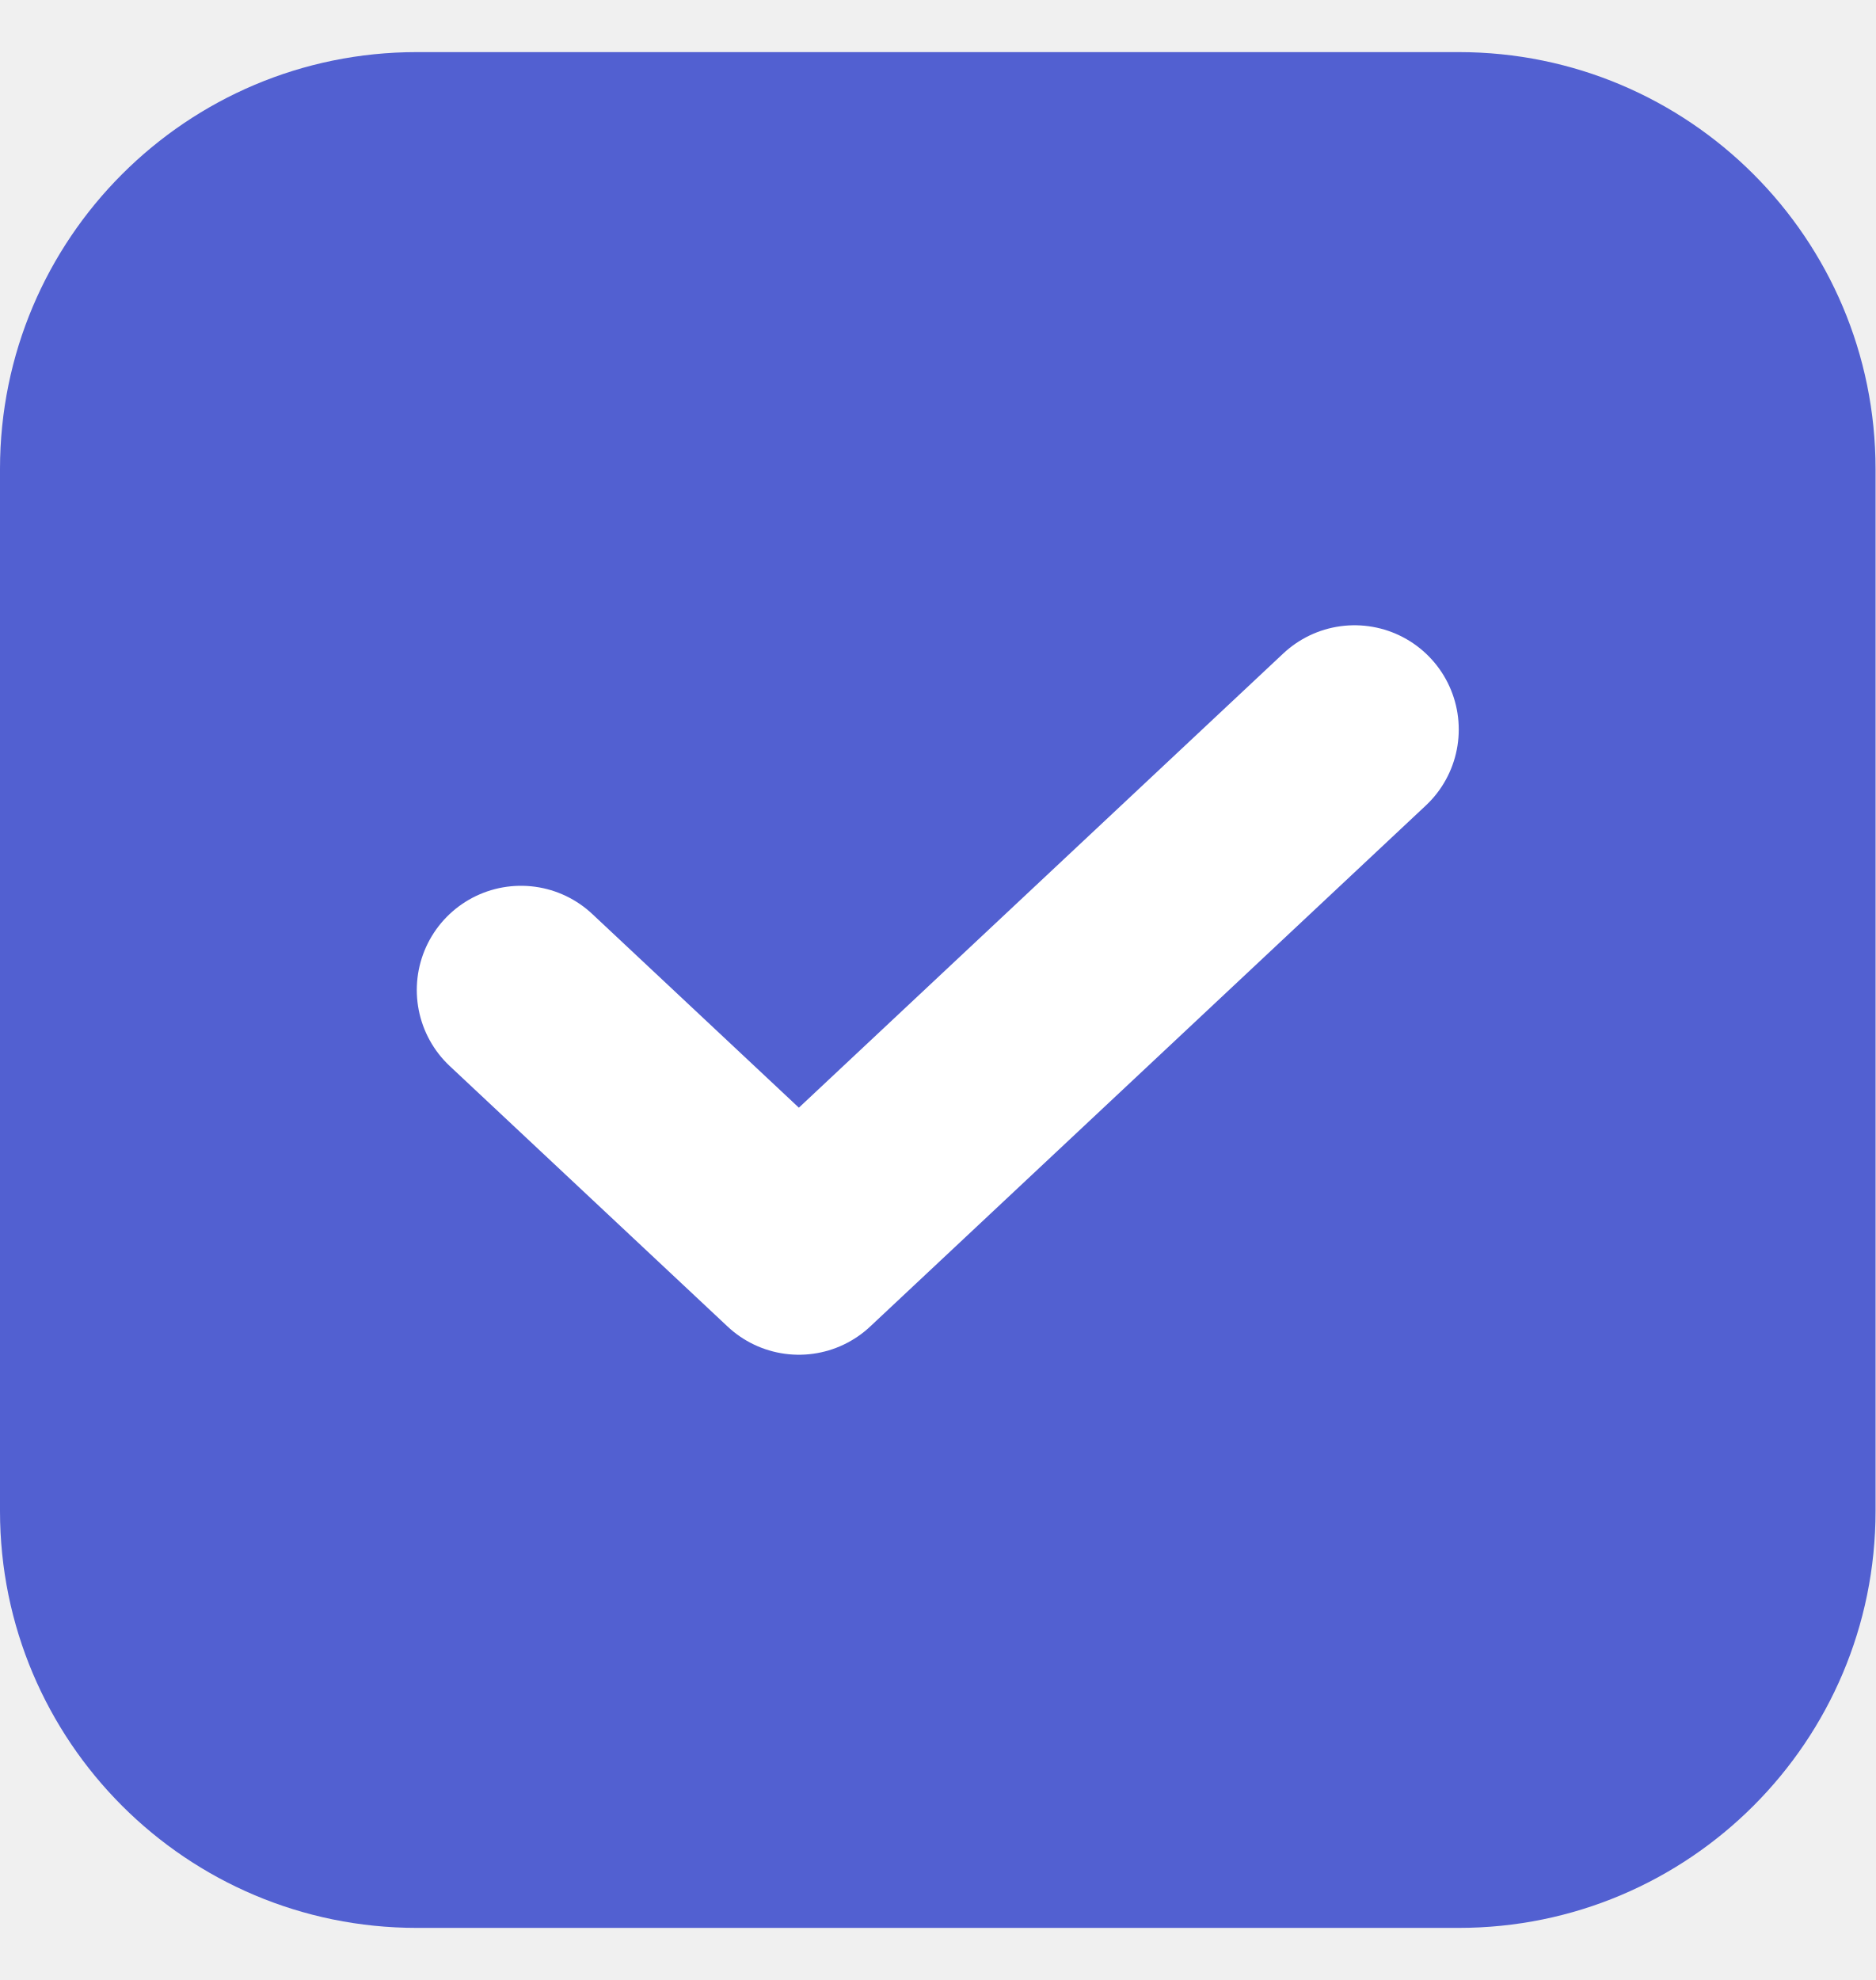
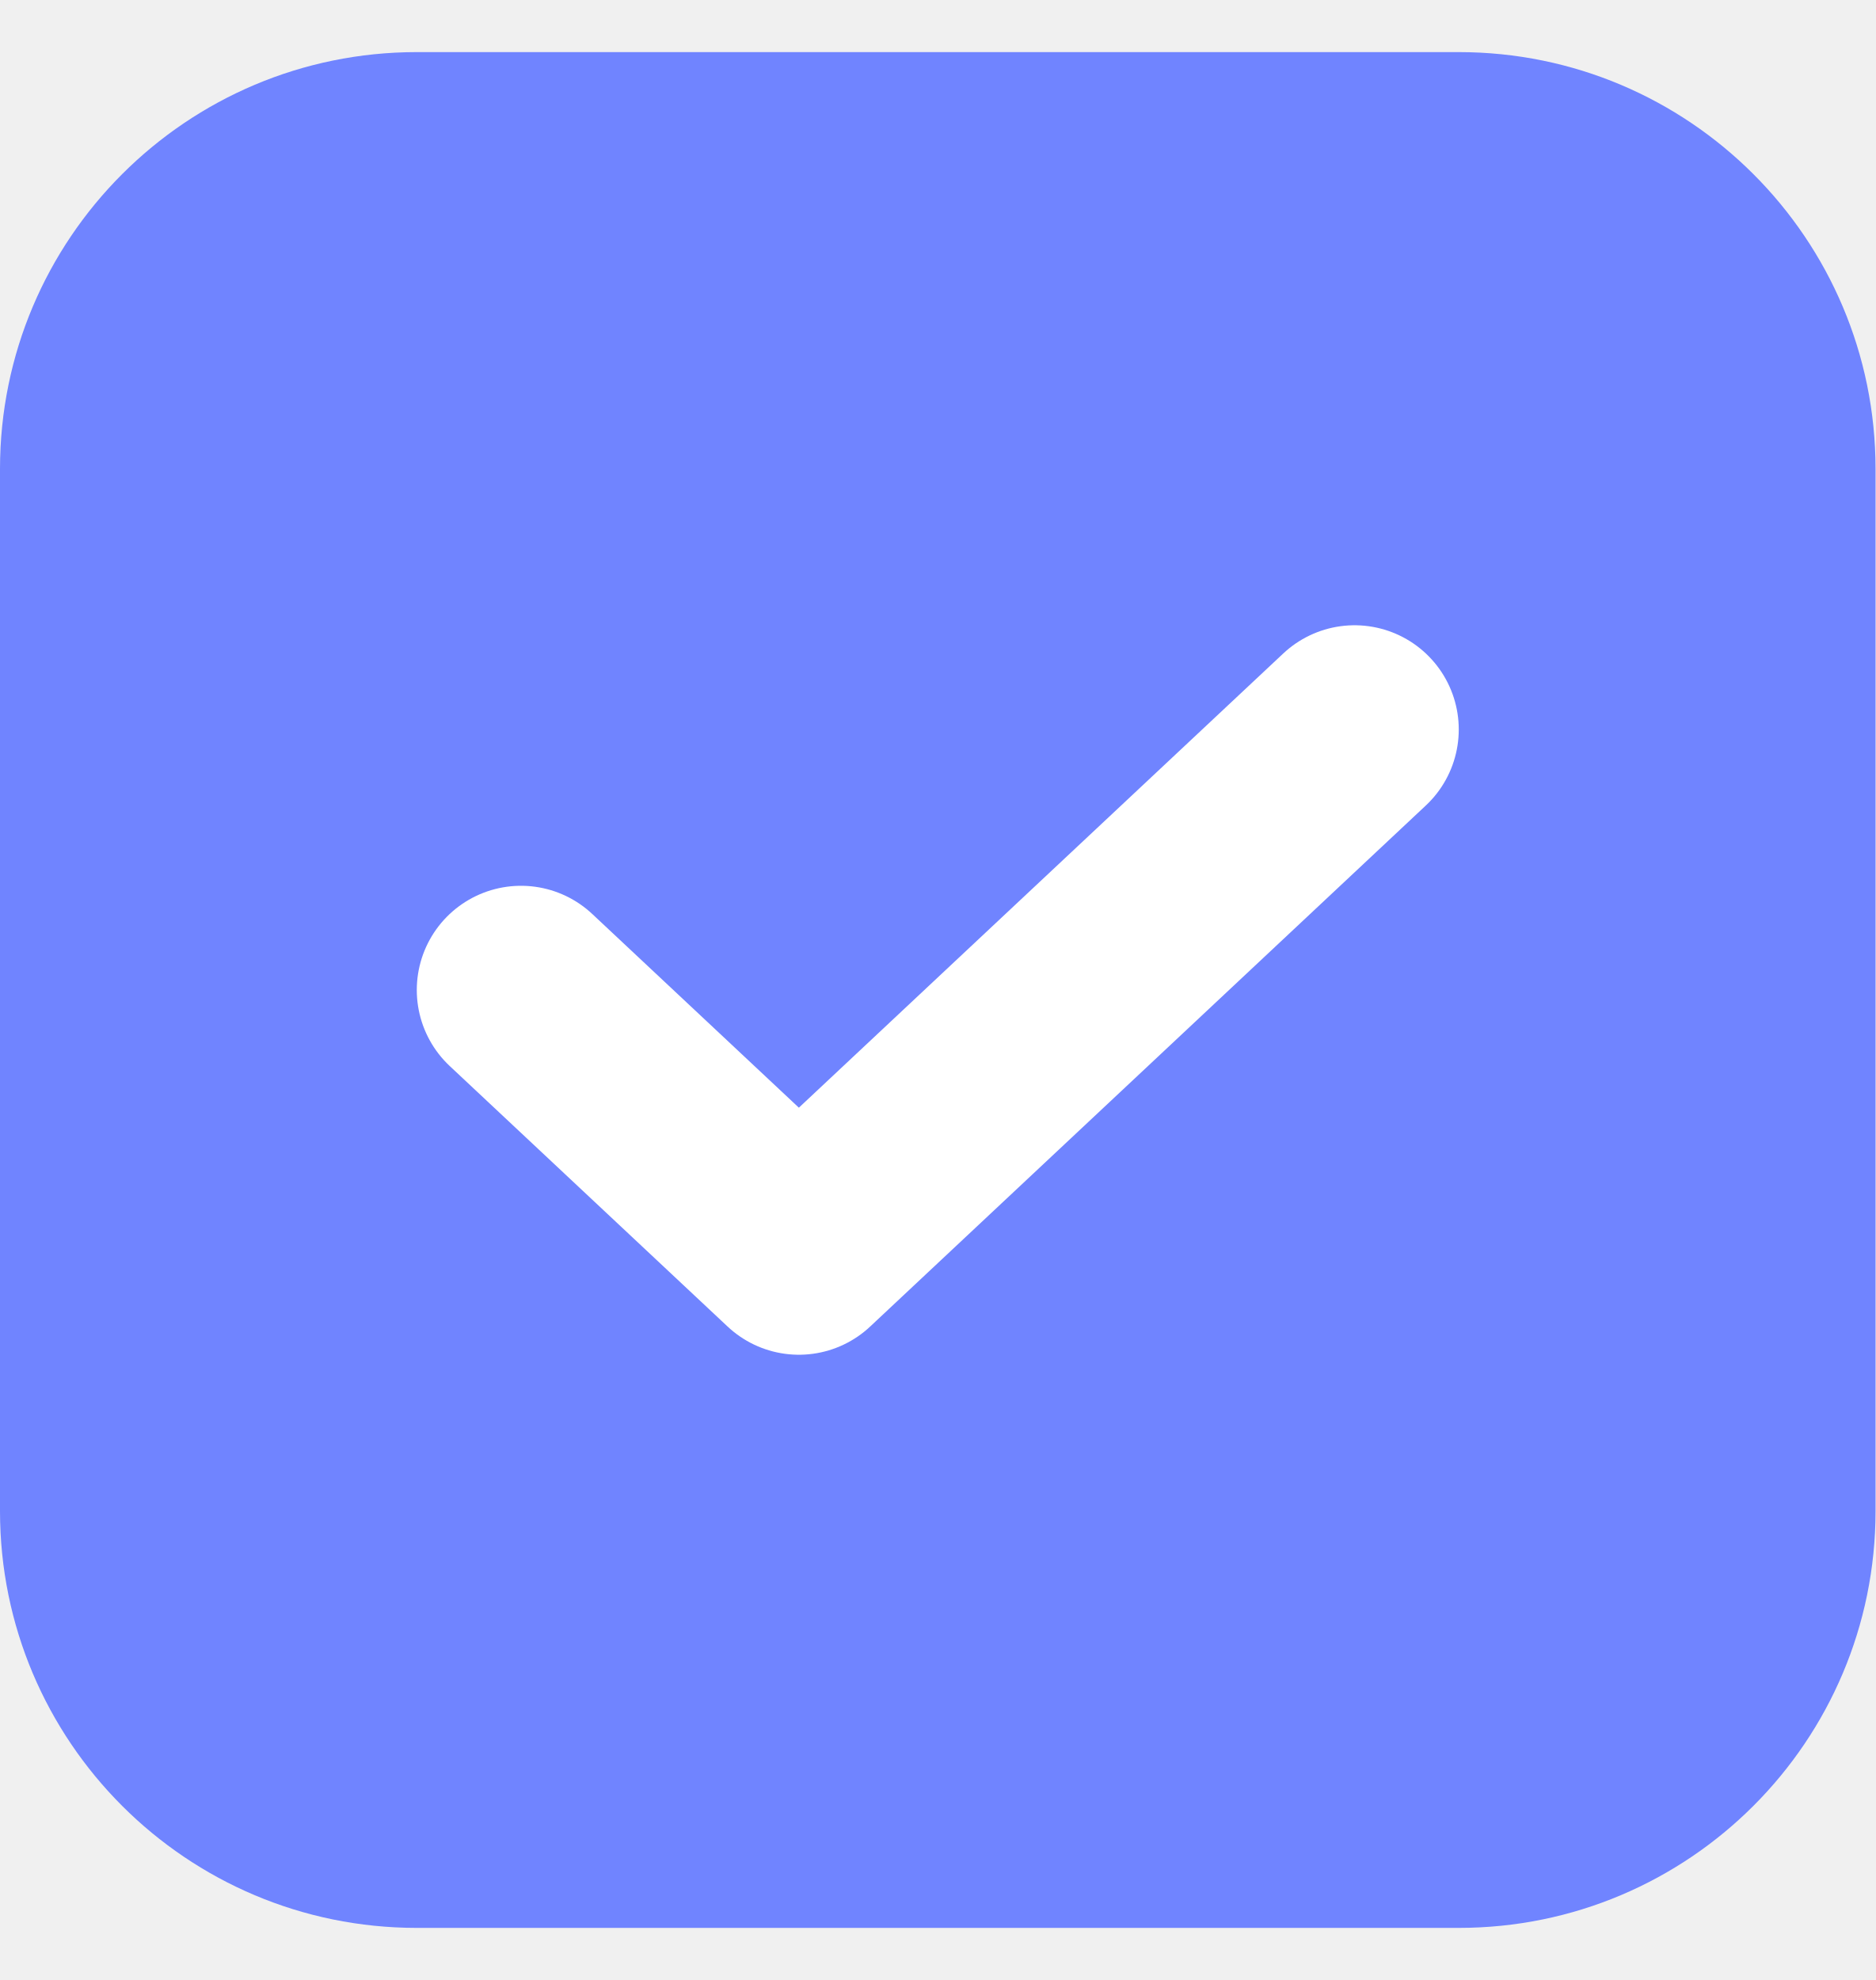
<svg xmlns="http://www.w3.org/2000/svg" width="18" height="19" viewBox="0 0 18 19" fill="none">
-   <rect y="0.5" width="18" height="18" rx="4" fill="#5260D1" />
+   <rect y="0.5" width="18" height="18" rx="4" fill="#7084ff" />
  <path d="M5 9.5L7.667 12L13 7" stroke="white" stroke-width="2" stroke-linecap="round" stroke-linejoin="round" />
</svg>
